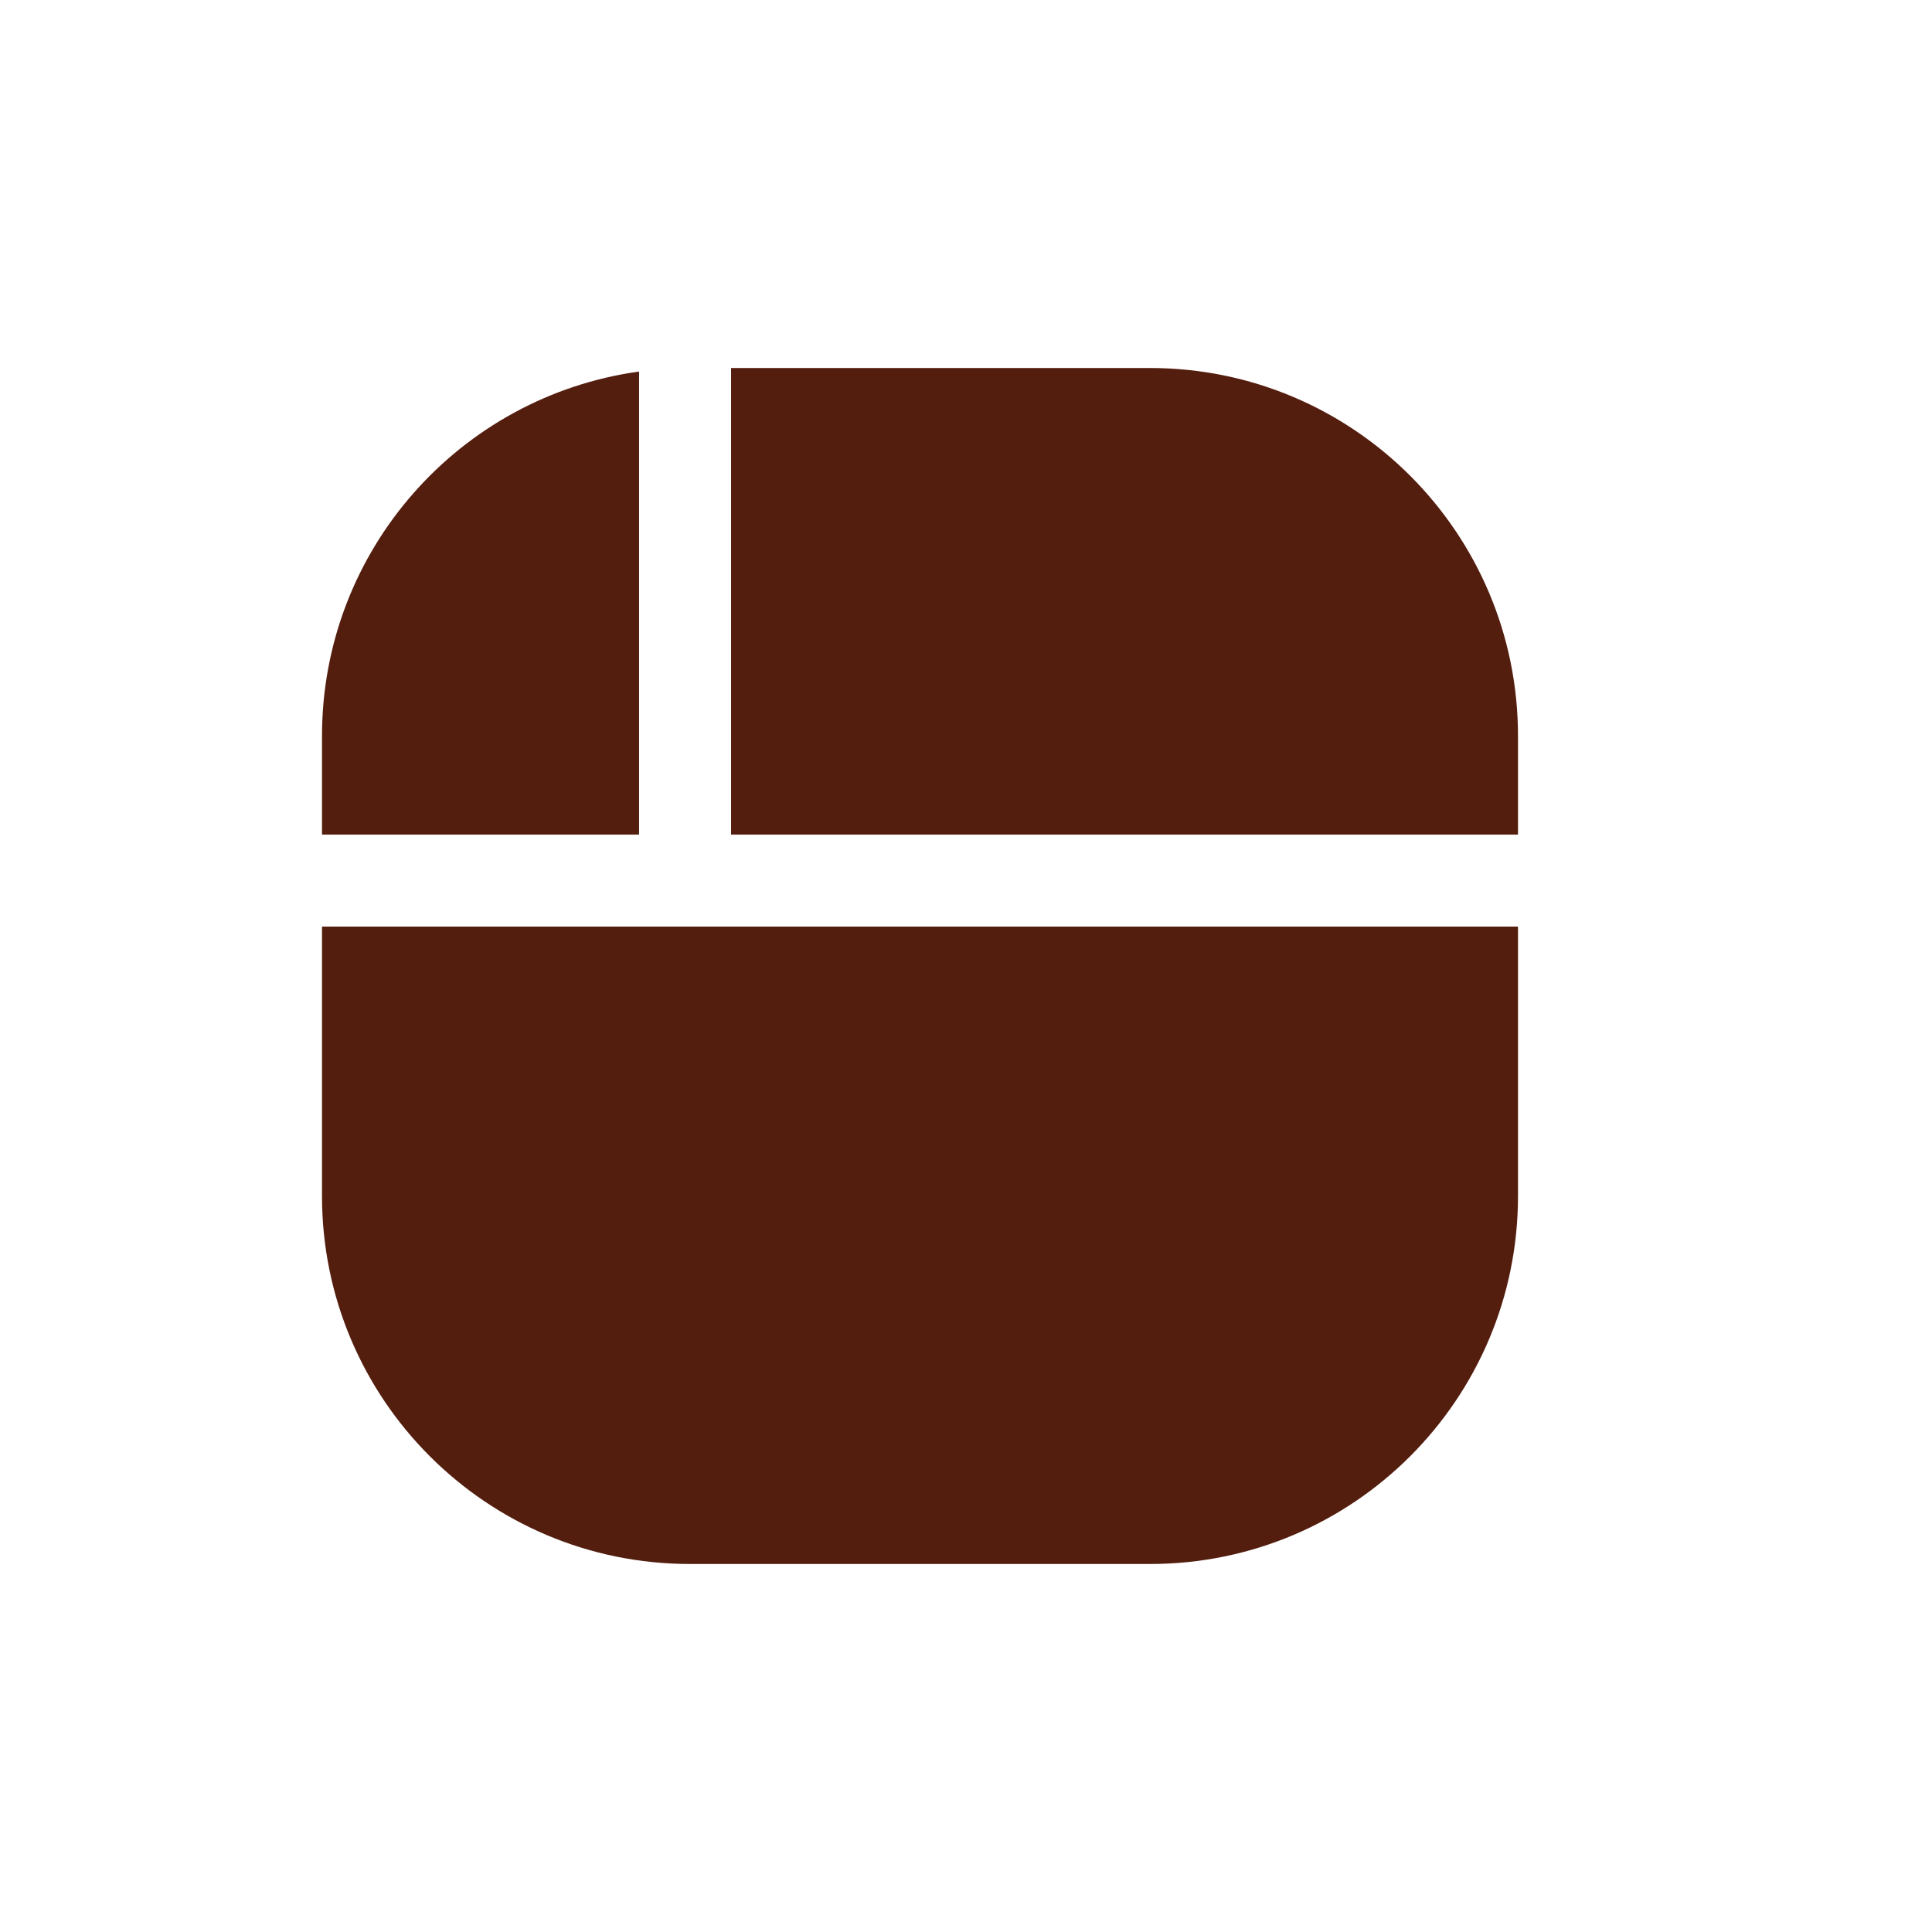
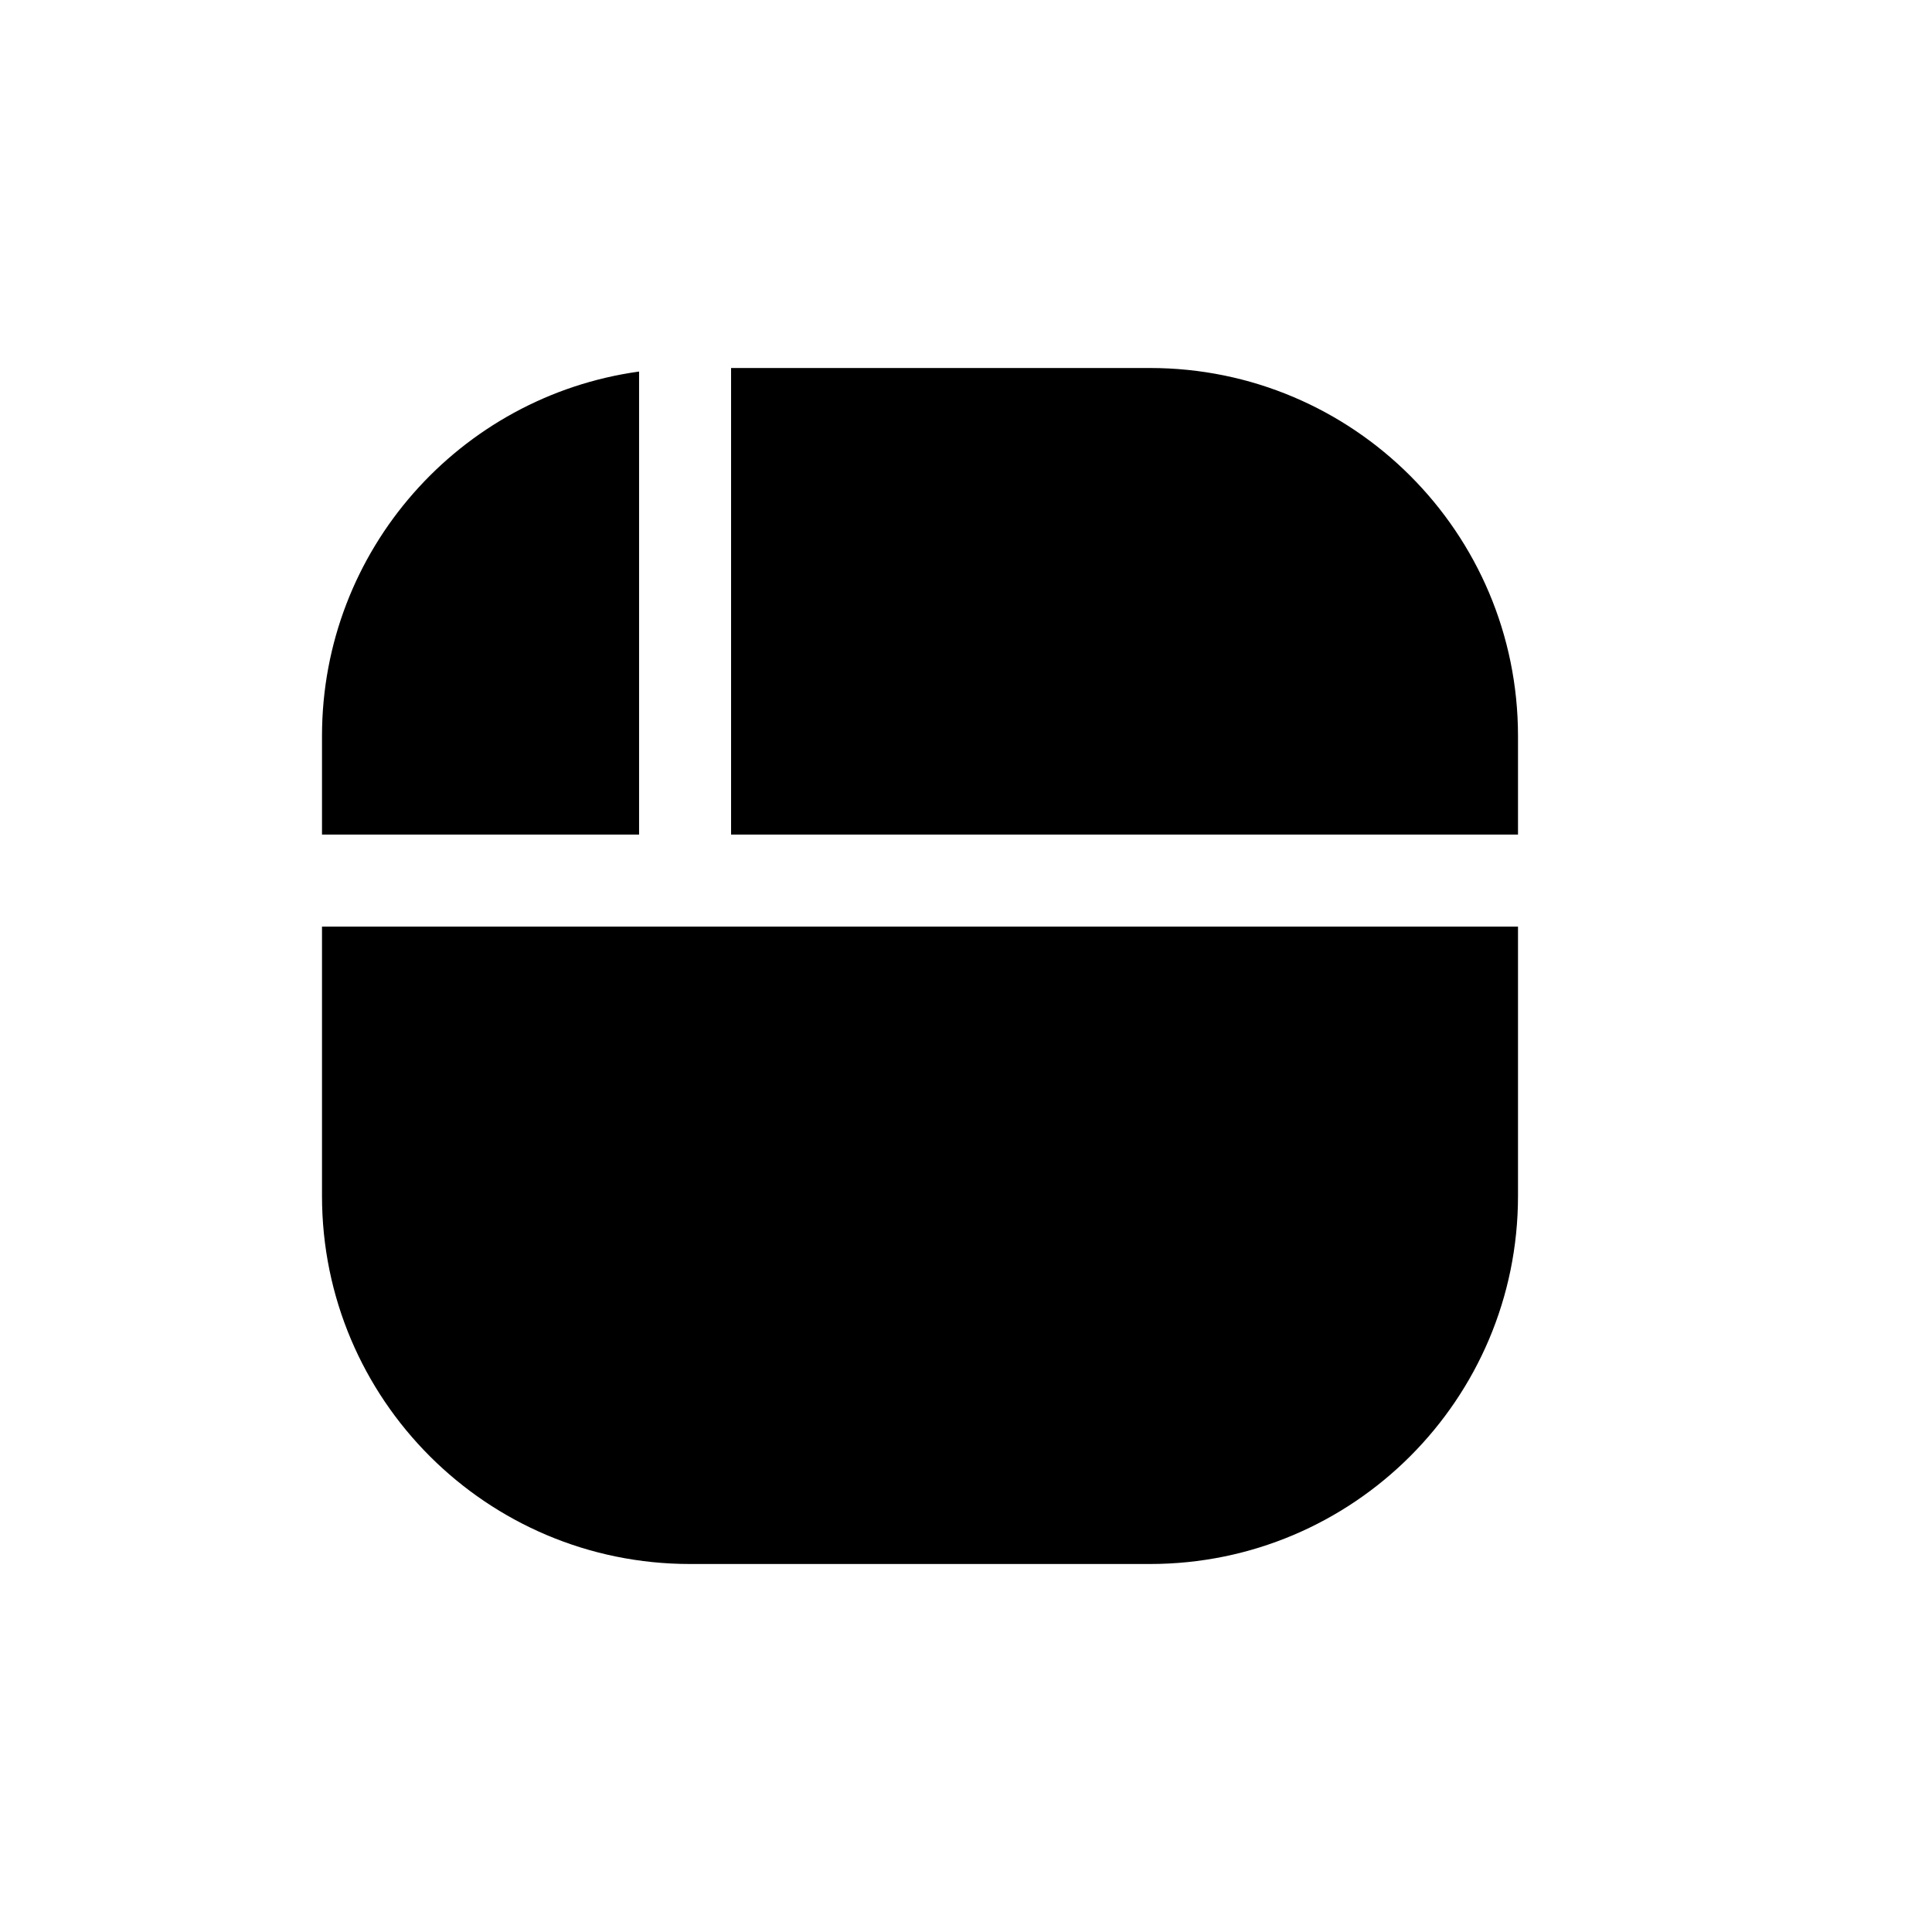
<svg xmlns="http://www.w3.org/2000/svg" viewBox="0 0 42 42" fill="none">
-   <path d="M33 26C33 30.418 29.418 34 25 34H15C10.582 34 7 30.418 7 26V20.143H33V26ZM13.893 18.143H7V16C7 11.957 9.998 8.616 13.893 8.077V18.143ZM25 8C29.418 8 33 11.582 33 16V18.143H15.893V8H25Z" fill="#541E0F" />
+   <path d="M33 26C33 30.418 29.418 34 25 34H15C10.582 34 7 30.418 7 26V20.143H33V26ZM13.893 18.143H7V16C7 11.957 9.998 8.616 13.893 8.077V18.143ZM25 8C29.418 8 33 11.582 33 16V18.143H15.893V8H25Z" fill="currentColor" />
</svg>
